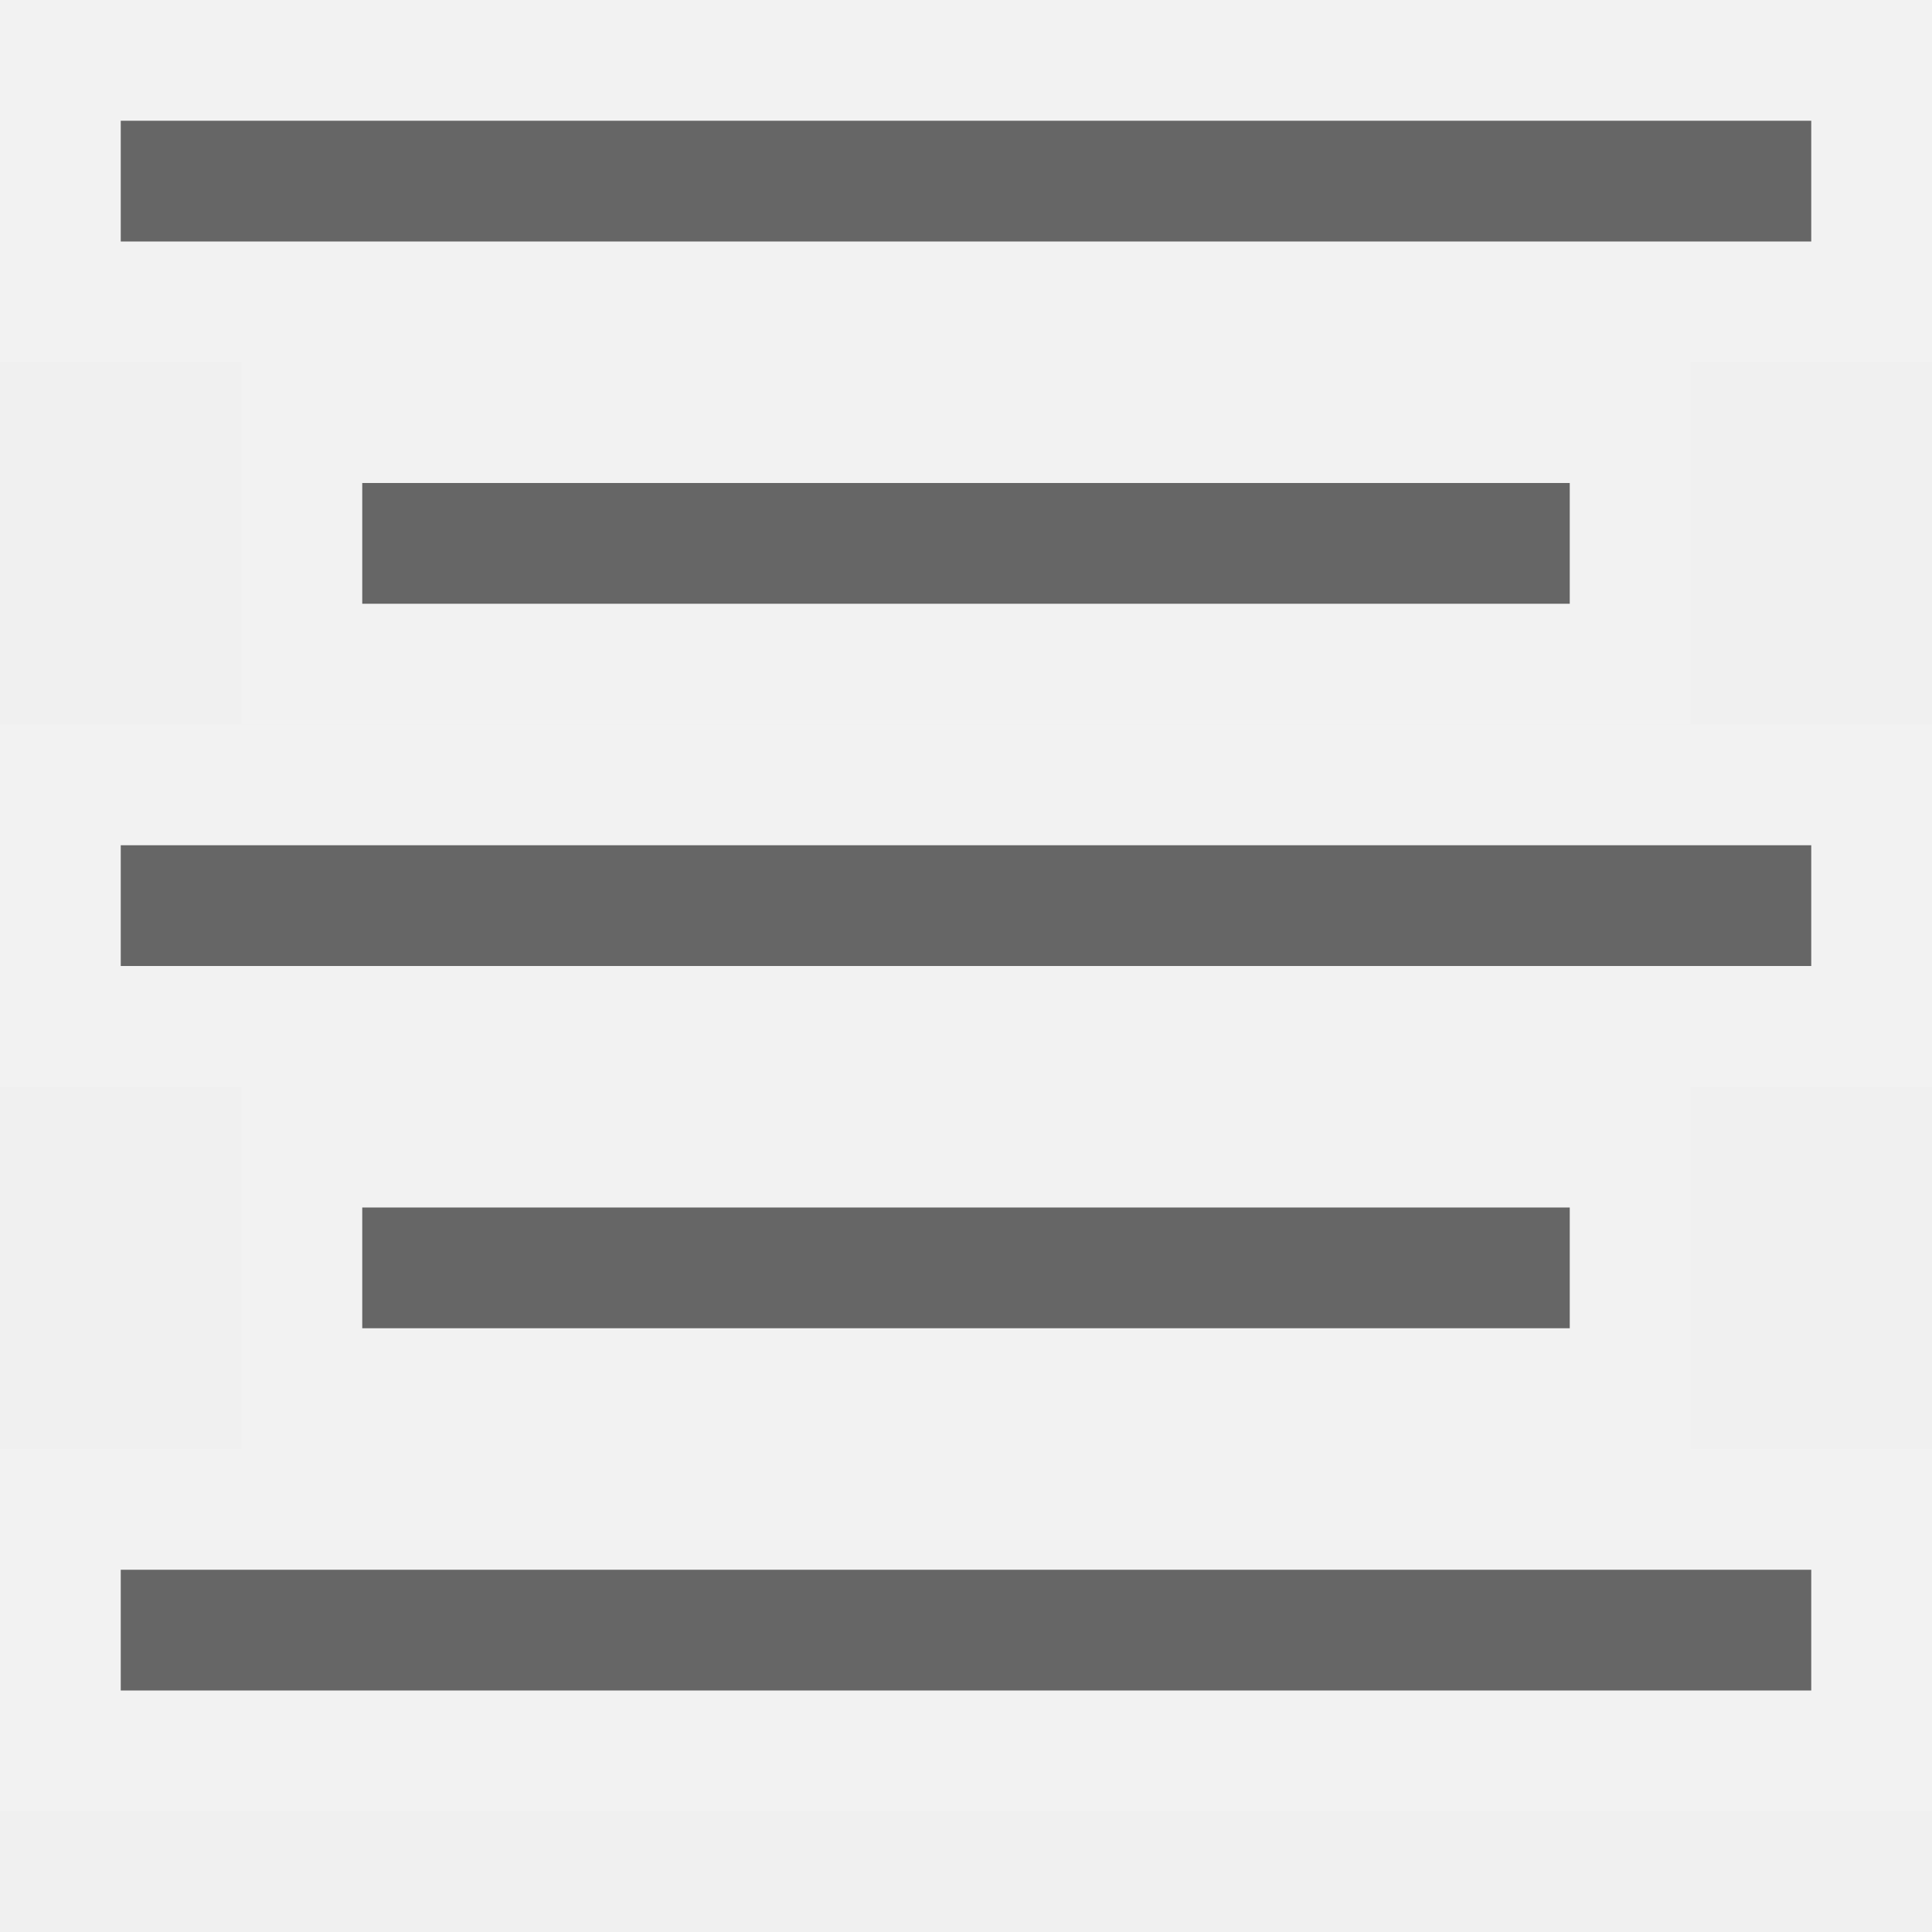
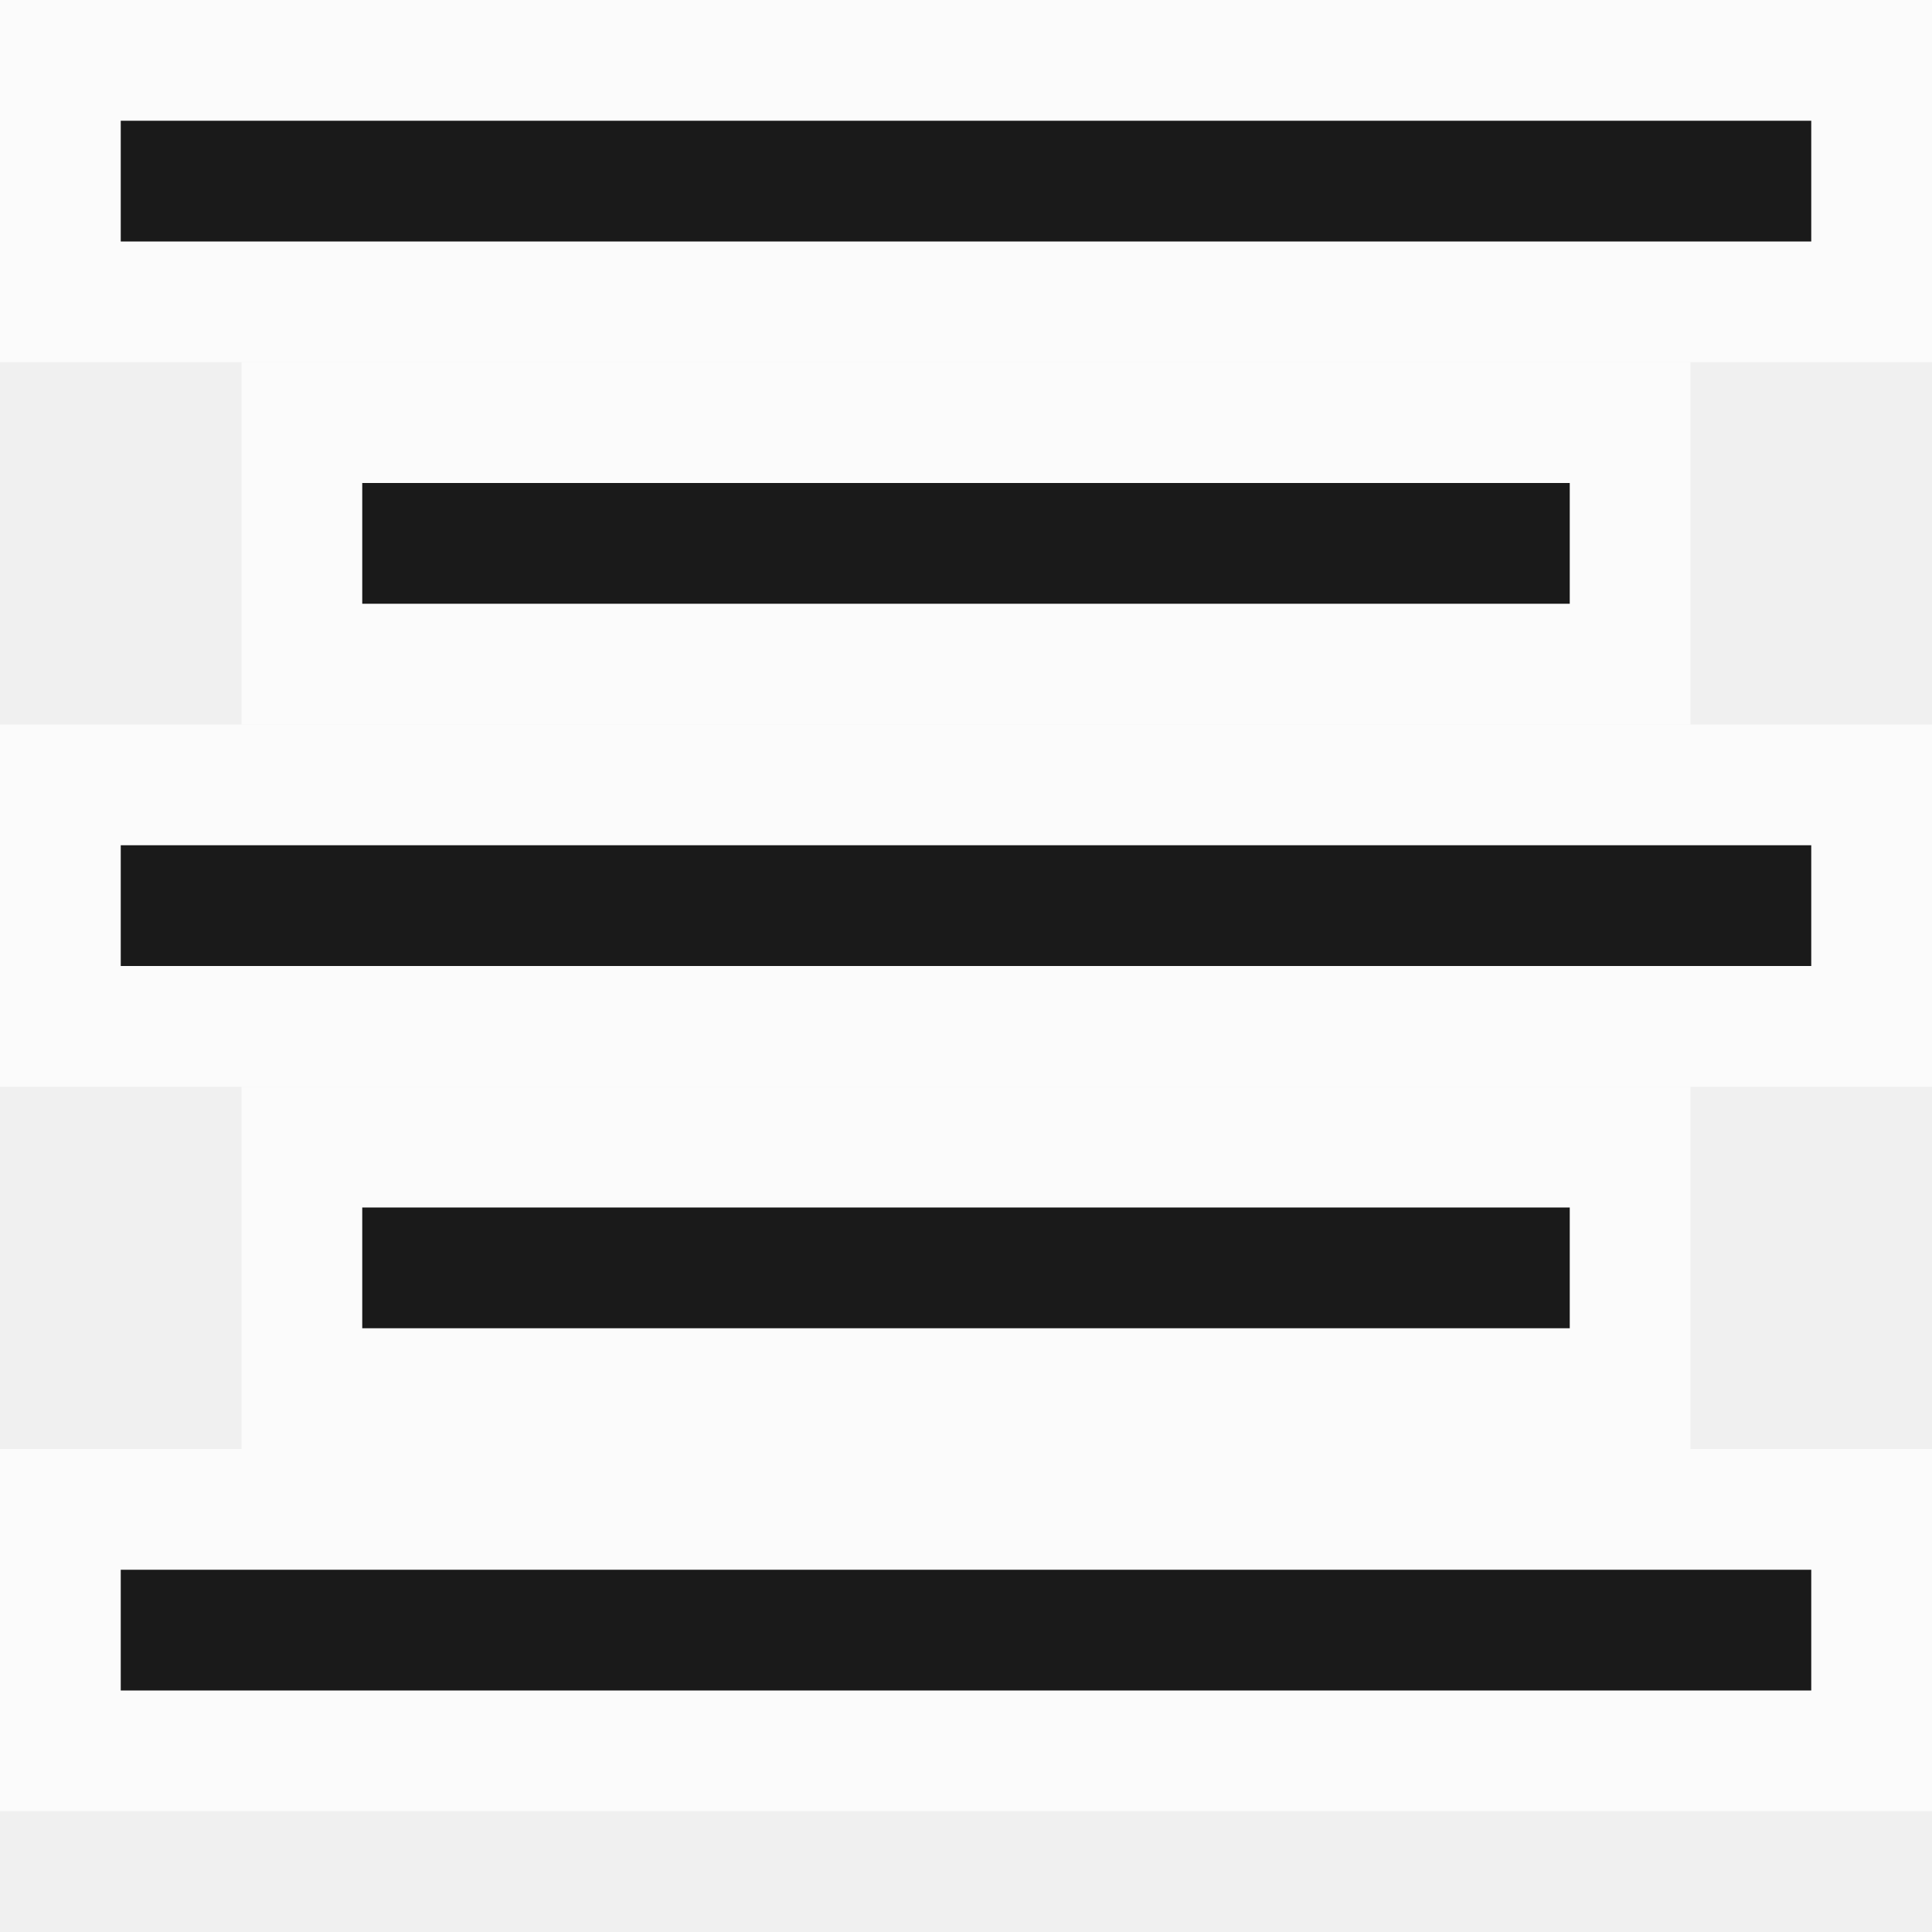
<svg xmlns="http://www.w3.org/2000/svg" id="svg14" version="1.1" width="16" height="16">
  <defs id="defs18" />
-   <g style="stroke:#f2f2f2;stroke-width:2" color="#bebebe" transform="translate(-653 -77)" id="g855">
-     <rect fill="#666" height="1" overflow="visible" style="marker:none;stroke:#f2f2f2;stroke-width:2" width="14" x="654" y="78" id="rect845" />
-     <rect fill="#666" height="1" overflow="visible" style="marker:none;stroke:#f2f2f2;stroke-width:2" width="10" x="656" y="81" id="rect847" />
-     <rect fill="#666" height="1" overflow="visible" style="marker:none;stroke:#f2f2f2;stroke-width:2" width="10" x="656" y="87" id="rect849" />
-     <rect fill="#666" height="1" overflow="visible" style="marker:none;stroke:#f2f2f2;stroke-width:2" width="14" x="654" y="90" id="rect851" />
-     <rect fill="#666" height="1" overflow="visible" style="marker:none;stroke:#f2f2f2;stroke-width:2" width="14" x="654" y="84" id="rect853" />
+   <g style="color:#bebebe;stroke:#ffffff;stroke-width:2;opacity:0.7" transform="translate(-653,-77)" id="g855">
+     <rect height="1" overflow="visible" style="overflow:visible;fill:#666666;stroke:#ffffff;stroke-width:2;marker:none" width="14" x="654" y="78" id="rect845" />
+     <rect height="1" overflow="visible" style="overflow:visible;fill:#666666;stroke:#ffffff;stroke-width:2;marker:none" width="10" x="656" y="81" id="rect847" />
+     <rect height="1" overflow="visible" style="overflow:visible;fill:#666666;stroke:#ffffff;stroke-width:2;marker:none" width="10" x="656" y="87" id="rect849" />
+     <rect height="1" overflow="visible" style="overflow:visible;fill:#666666;stroke:#ffffff;stroke-width:2;marker:none" width="14" x="654" y="90" id="rect851" />
+     <rect height="1" overflow="visible" style="overflow:visible;fill:#666666;stroke:#ffffff;stroke-width:2;marker:none" width="14" x="654" y="84" id="rect853" />
  </g>
-   <g id="g12" transform="translate(-653 -77)" color="#bebebe">
-     <rect id="rect2" y="78" x="654" width="14" style="marker:none" overflow="visible" height="1" fill="#666" />
-     <rect id="rect4" y="81" x="656" width="10" style="marker:none" overflow="visible" height="1" fill="#666" />
-     <rect id="rect6" y="87" x="656" width="10" style="marker:none" overflow="visible" height="1" fill="#666" />
-     <rect id="rect8" y="90" x="654" width="14" style="marker:none" overflow="visible" height="1" fill="#666" />
-     <rect id="rect10" y="84" x="654" width="14" style="marker:none" overflow="visible" height="1" fill="#666" />
+   <g id="g12" transform="translate(-653 -77)" color="#bebebe" style="fill:#1a1a1a">
+     <rect id="rect2" y="78" x="654" width="14" style="marker:none;fill:#1a1a1a" overflow="visible" height="1" fill="#666" />
+     <rect id="rect4" y="81" x="656" width="10" style="marker:none;fill:#1a1a1a" overflow="visible" height="1" fill="#666" />
+     <rect id="rect6" y="87" x="656" width="10" style="marker:none;fill:#1a1a1a" overflow="visible" height="1" fill="#666" />
+     <rect id="rect8" y="90" x="654" width="14" style="marker:none;fill:#1a1a1a" overflow="visible" height="1" fill="#666" />
+     <rect id="rect10" y="84" x="654" width="14" style="marker:none;fill:#1a1a1a" overflow="visible" height="1" fill="#666" />
  </g>
</svg>
